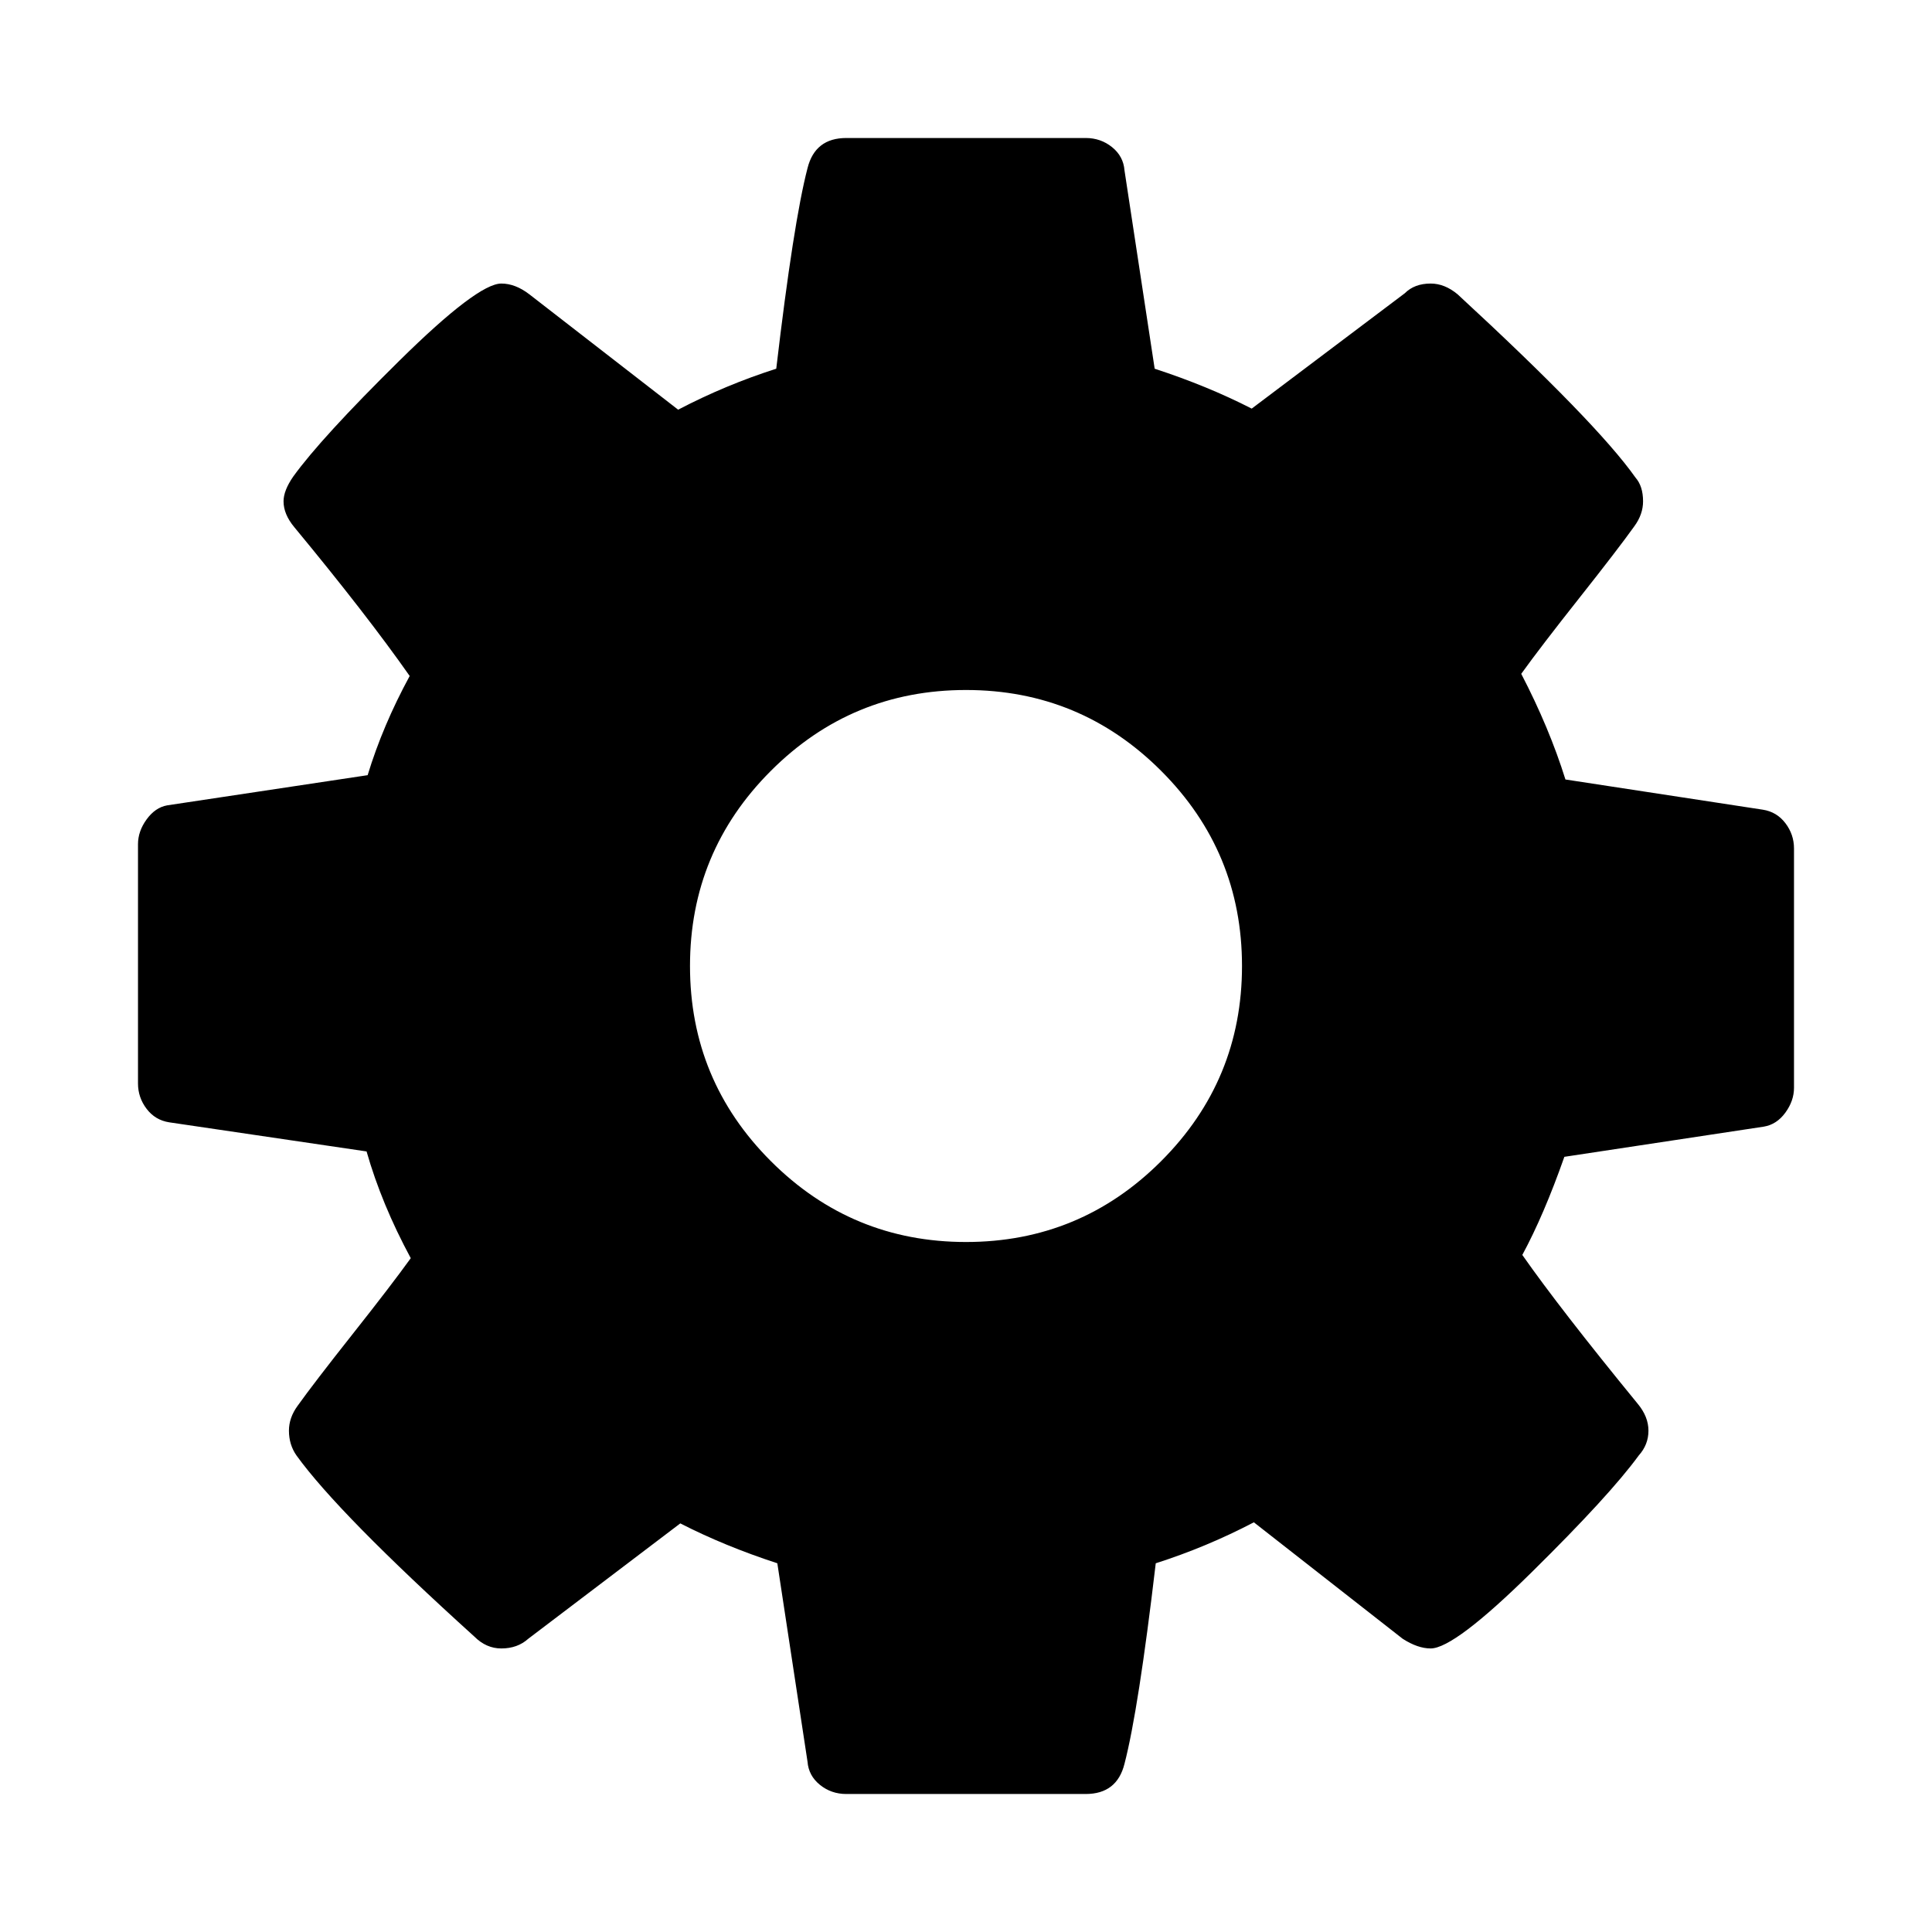
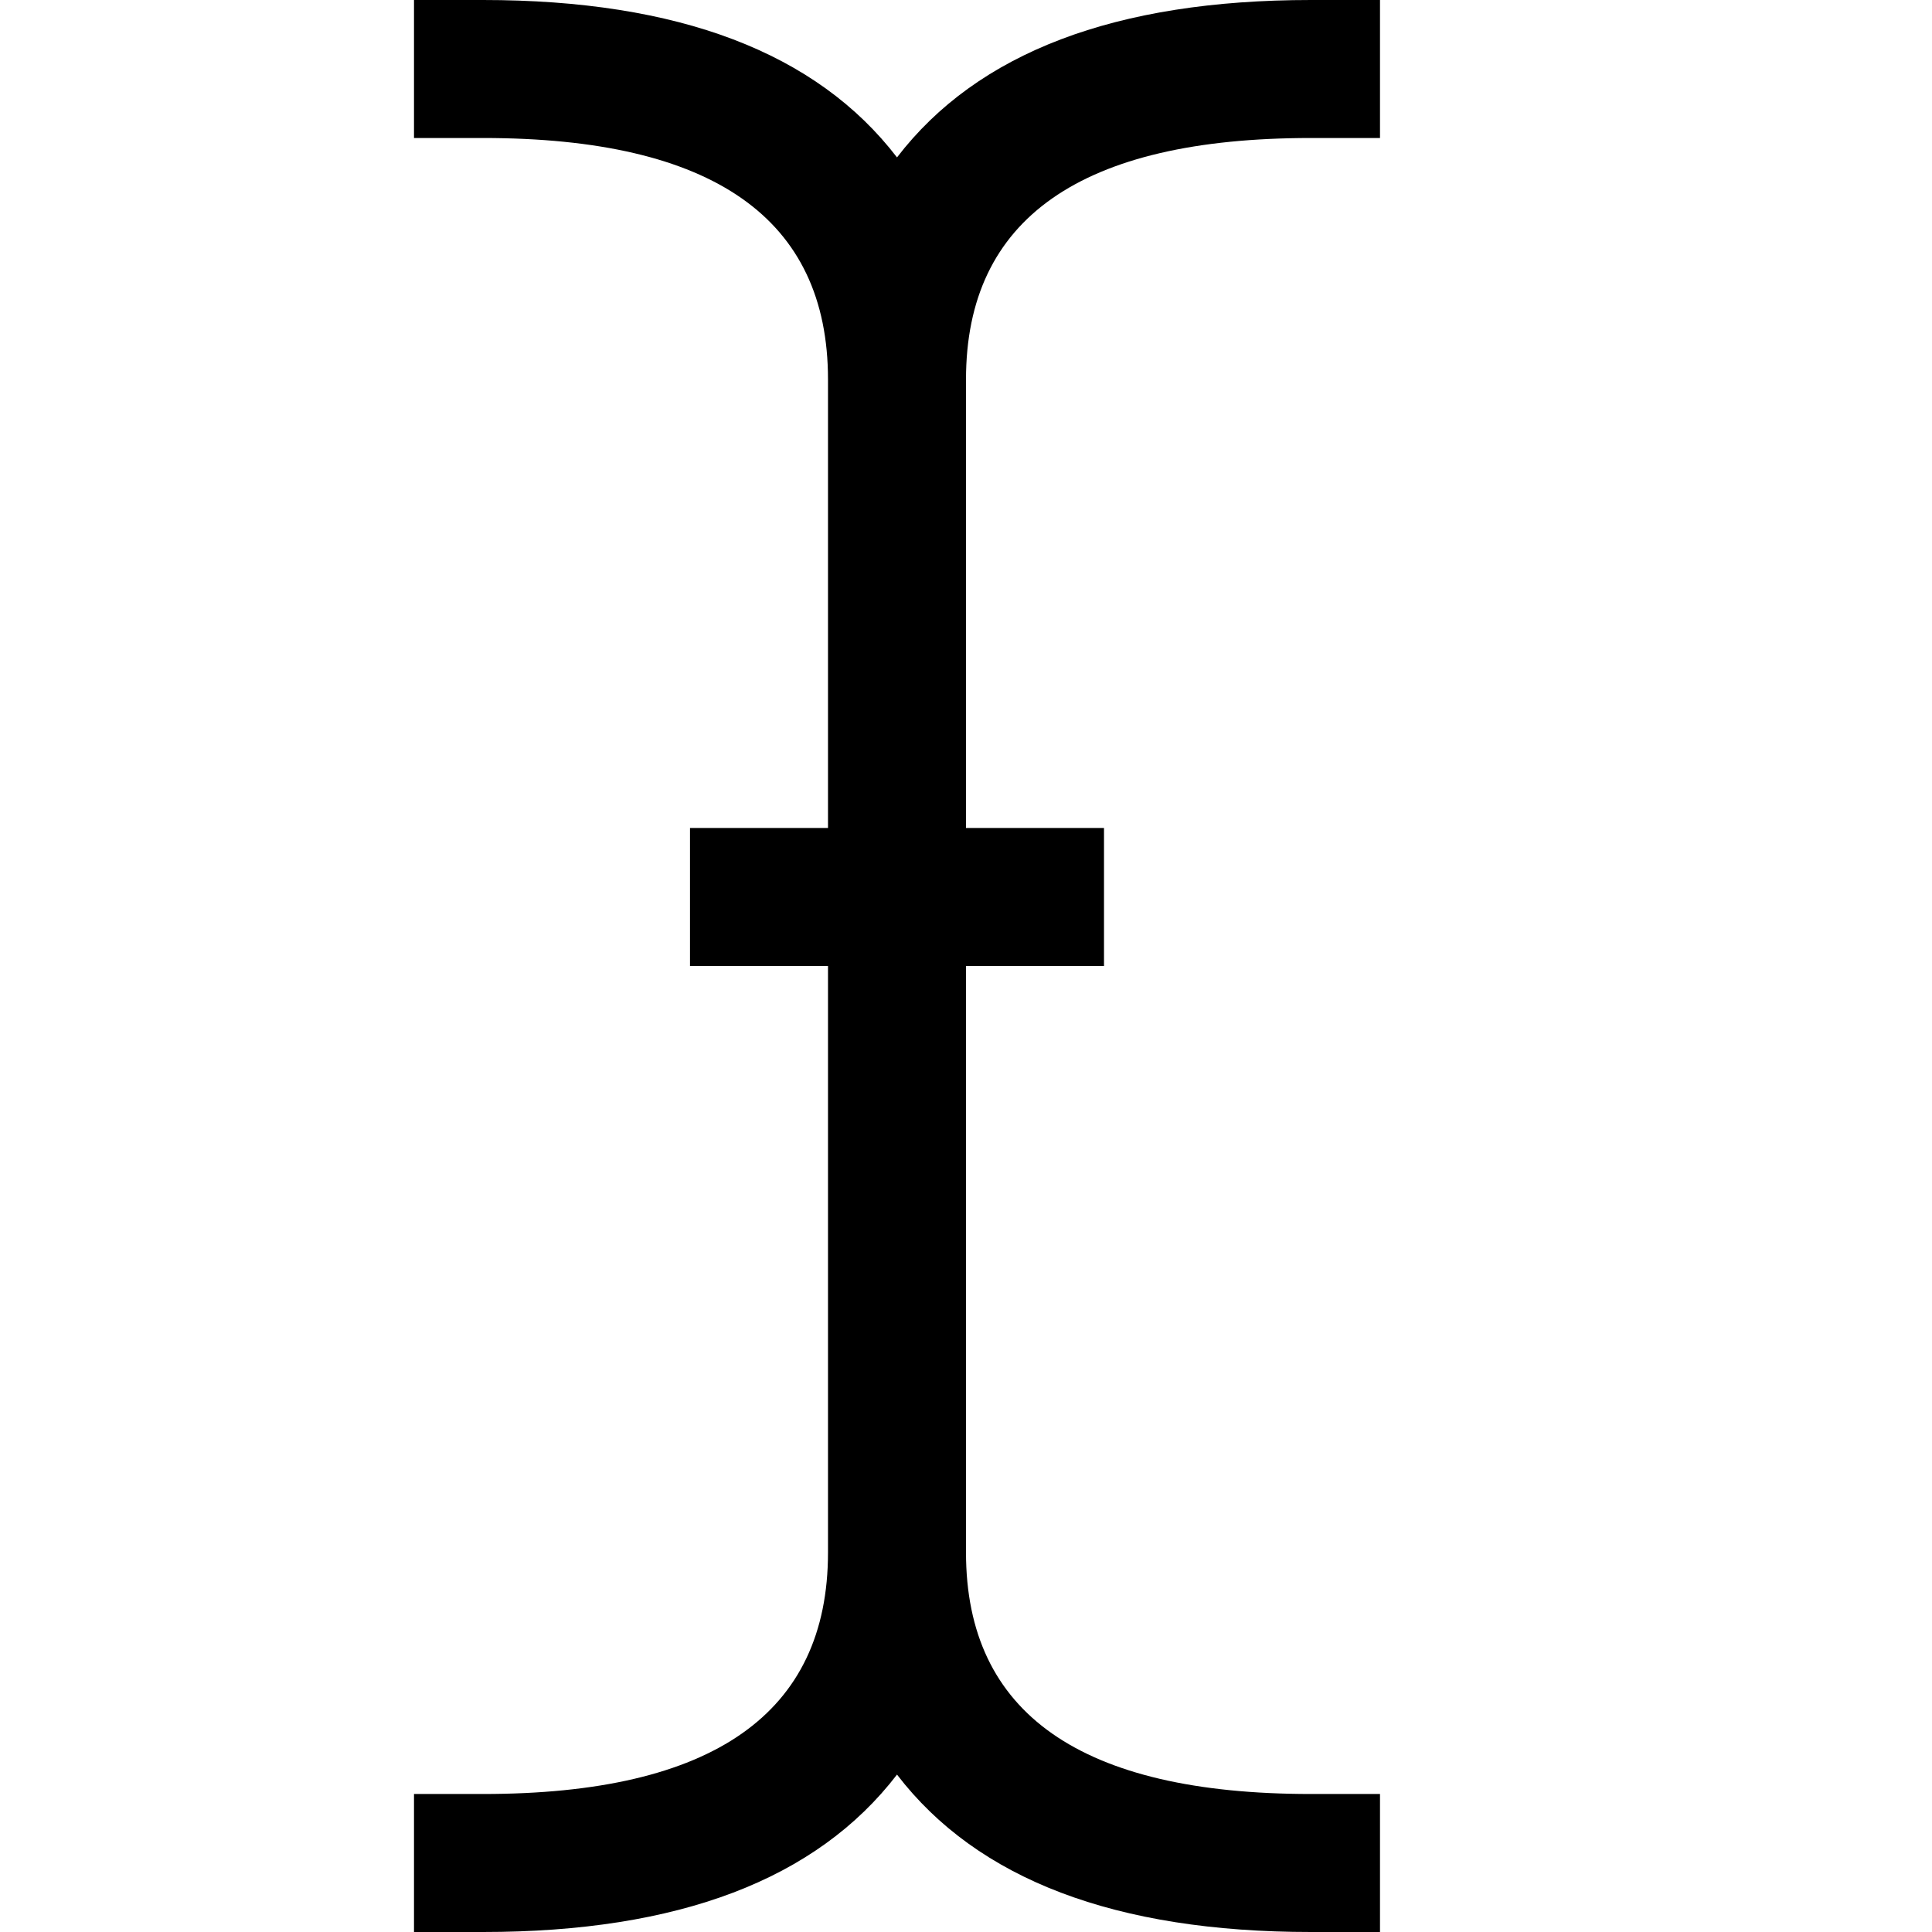
<svg xmlns="http://www.w3.org/2000/svg" width="1792" height="1792" viewBox="0 0 1792 1792">
-   <path d="M1152 896q0-106-75-181t-181-75-181 75-75 181 75 181 181 75 181-75 75-181zm512-109v222q0 12-8 23t-20 13l-185 28q-19 54-39 91 35 50 107 138 10 12 10 25t-9 23q-27 37-99 108t-94 71q-12 0-26-9l-138-108q-44 23-91 38-16 136-29 186-7 28-36 28h-222q-14 0-24.5-8.5t-11.5-21.5l-28-184q-49-16-90-37l-141 107q-10 9-25 9-14 0-25-11-126-114-165-168-7-10-7-23 0-12 8-23 15-21 51-66.5t54-70.5q-27-50-41-99l-183-27q-13-2-21-12.5t-8-23.5v-222q0-12 8-23t19-13l186-28q14-46 39-92-40-57-107-138-10-12-10-24 0-10 9-23 26-36 98.5-107.5t94.5-71.5q13 0 26 10l138 107q44-23 91-38 16-136 29-186 7-28 36-28h222q14 0 24.5 8.5t11.5 21.5l28 184q49 16 90 37l142-107q9-9 24-9 13 0 25 10 129 119 165 170 7 8 7 22 0 12-8 23-15 21-51 66.5t-54 70.5q26 50 41 98l183 28q13 2 21 12.5t8 23.5z" />
+   <path d="M1216 128q-320 0-320 224v416h128v128h-128v544q0 224 320 224h64v128h-64q-272 0-384-146-112 146-384 146h-64v-128h64q320 0 320-224v-544h-128v-128h128v-416q0-224-320-224h-64v-128h64q272 0 384 146 112-146 384-146h64v128h-64z" />
</svg>
